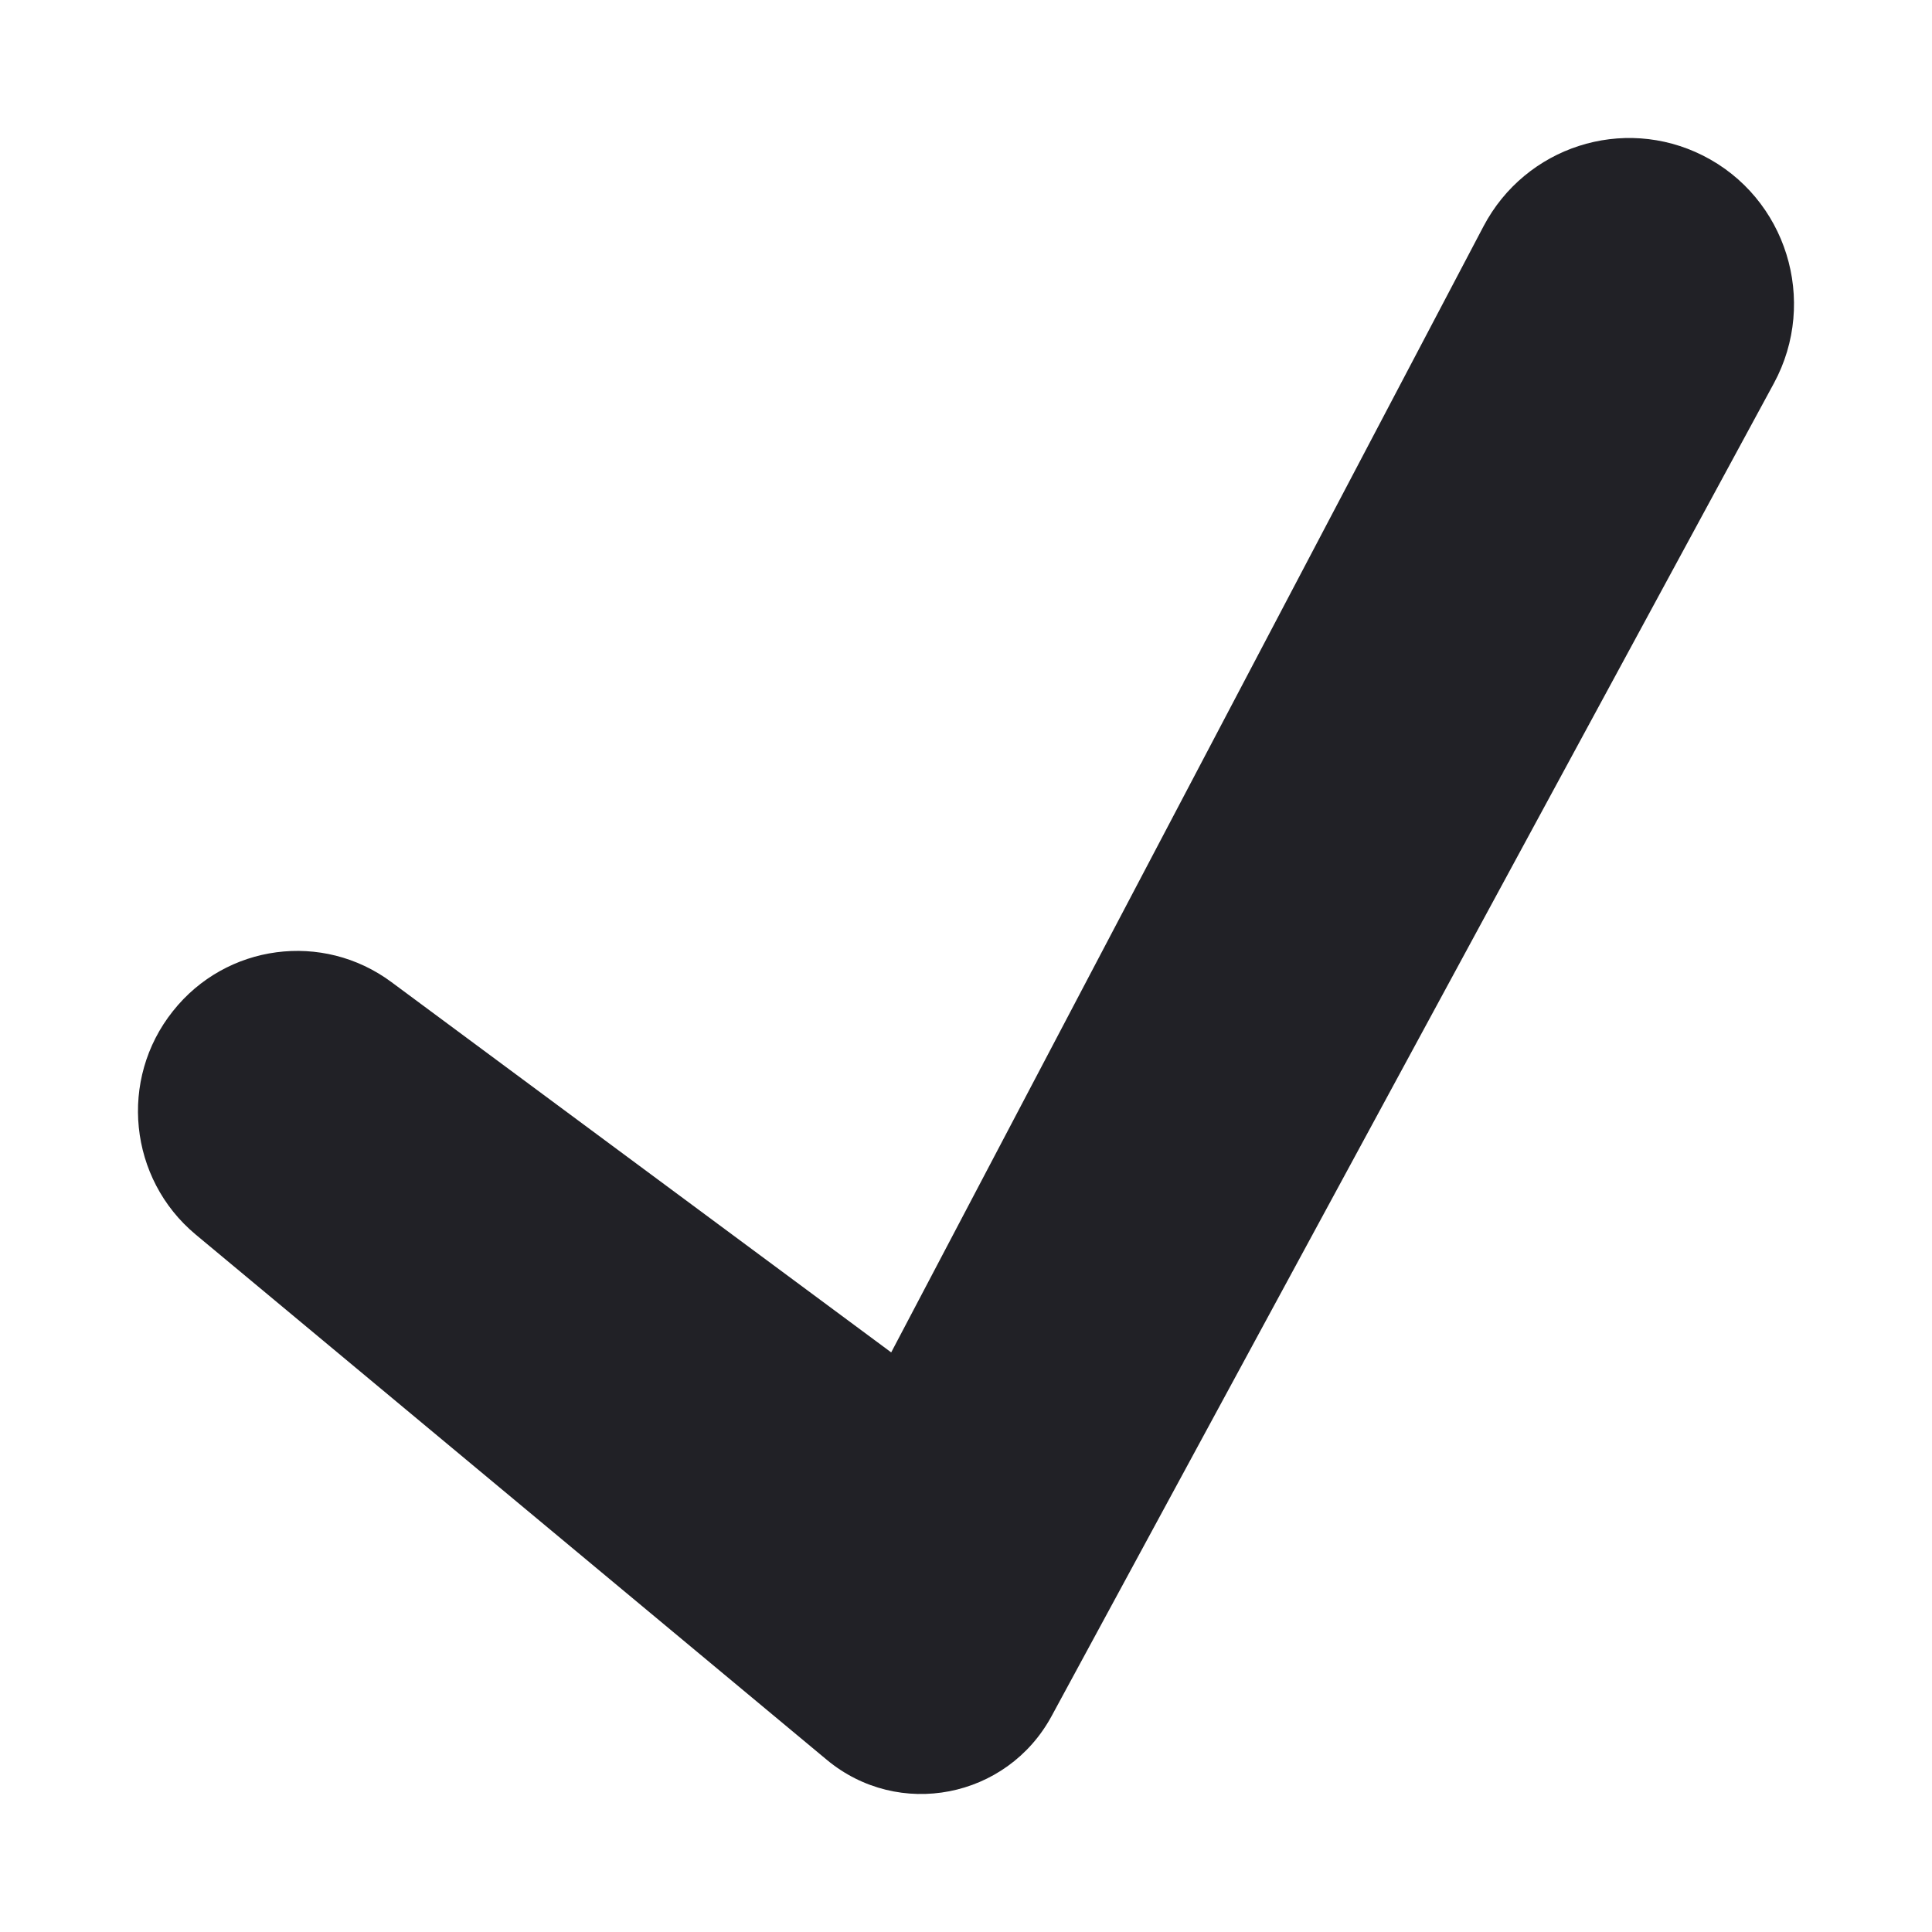
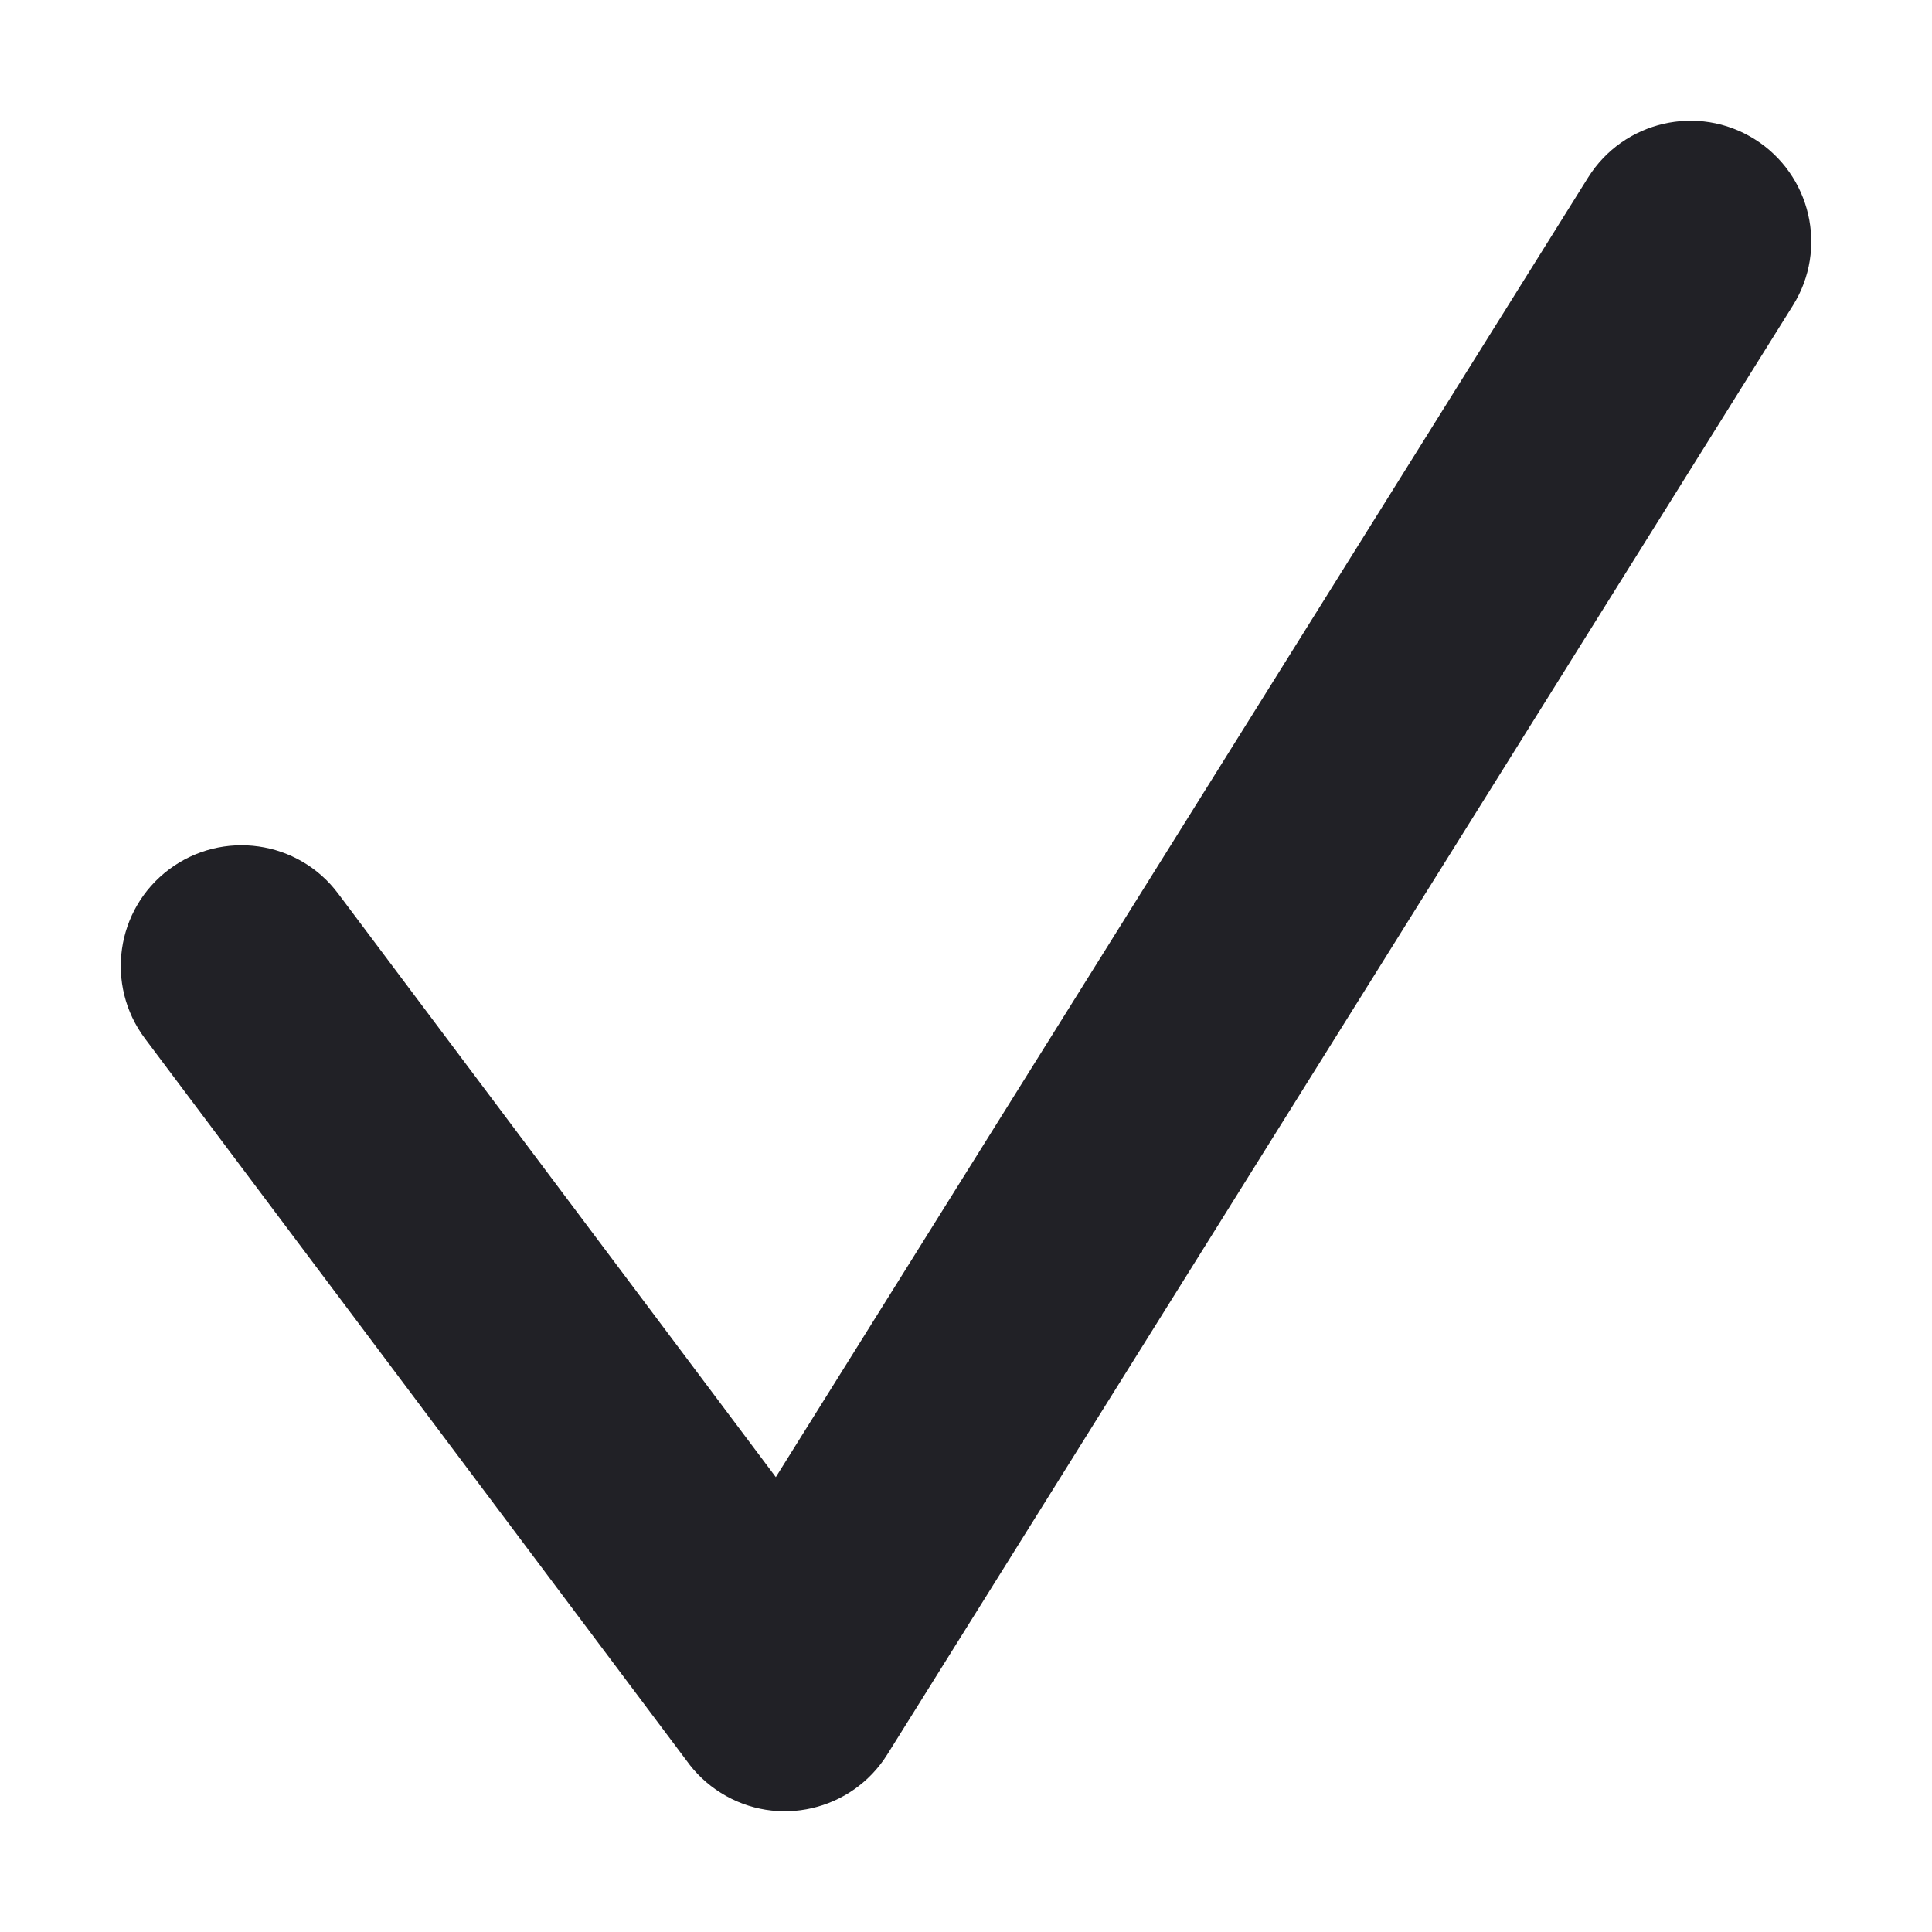
- <svg xmlns="http://www.w3.org/2000/svg" width="14" height="14" viewBox="0 0 14 14" fill="none">
-   <path fill-rule="evenodd" clip-rule="evenodd" d="M6.458 9.8L10.75 1.64C11.054 1.063 11.759 0.835 12.34 1.127C12.944 1.431 13.178 2.18 12.854 2.778L7.62 12.436C7.296 13.033 6.511 13.185 5.991 12.752L1.418 8.946C0.933 8.542 0.859 7.821 1.253 7.327C1.639 6.84 2.339 6.747 2.837 7.117L6.458 9.8Z" fill="#212126" />
+ <svg xmlns="http://www.w3.org/2000/svg" width="16" height="16" viewBox="0 0 16 16" fill="none">
+   <path d="M14.848 2.53C15.141 2.062 14.998 1.445 14.53 1.152C14.062 0.859 13.445 1.002 13.152 1.47L6.425 12.233L2.8 7.4C2.469 6.958 1.842 6.869 1.4 7.2C0.958 7.531 0.869 8.158 1.2 8.6L5.686 14.581C5.76 14.685 5.855 14.776 5.97 14.848C6.438 15.141 7.055 14.998 7.348 14.53L14.848 2.53Z" fill="#212126" />
</svg>
